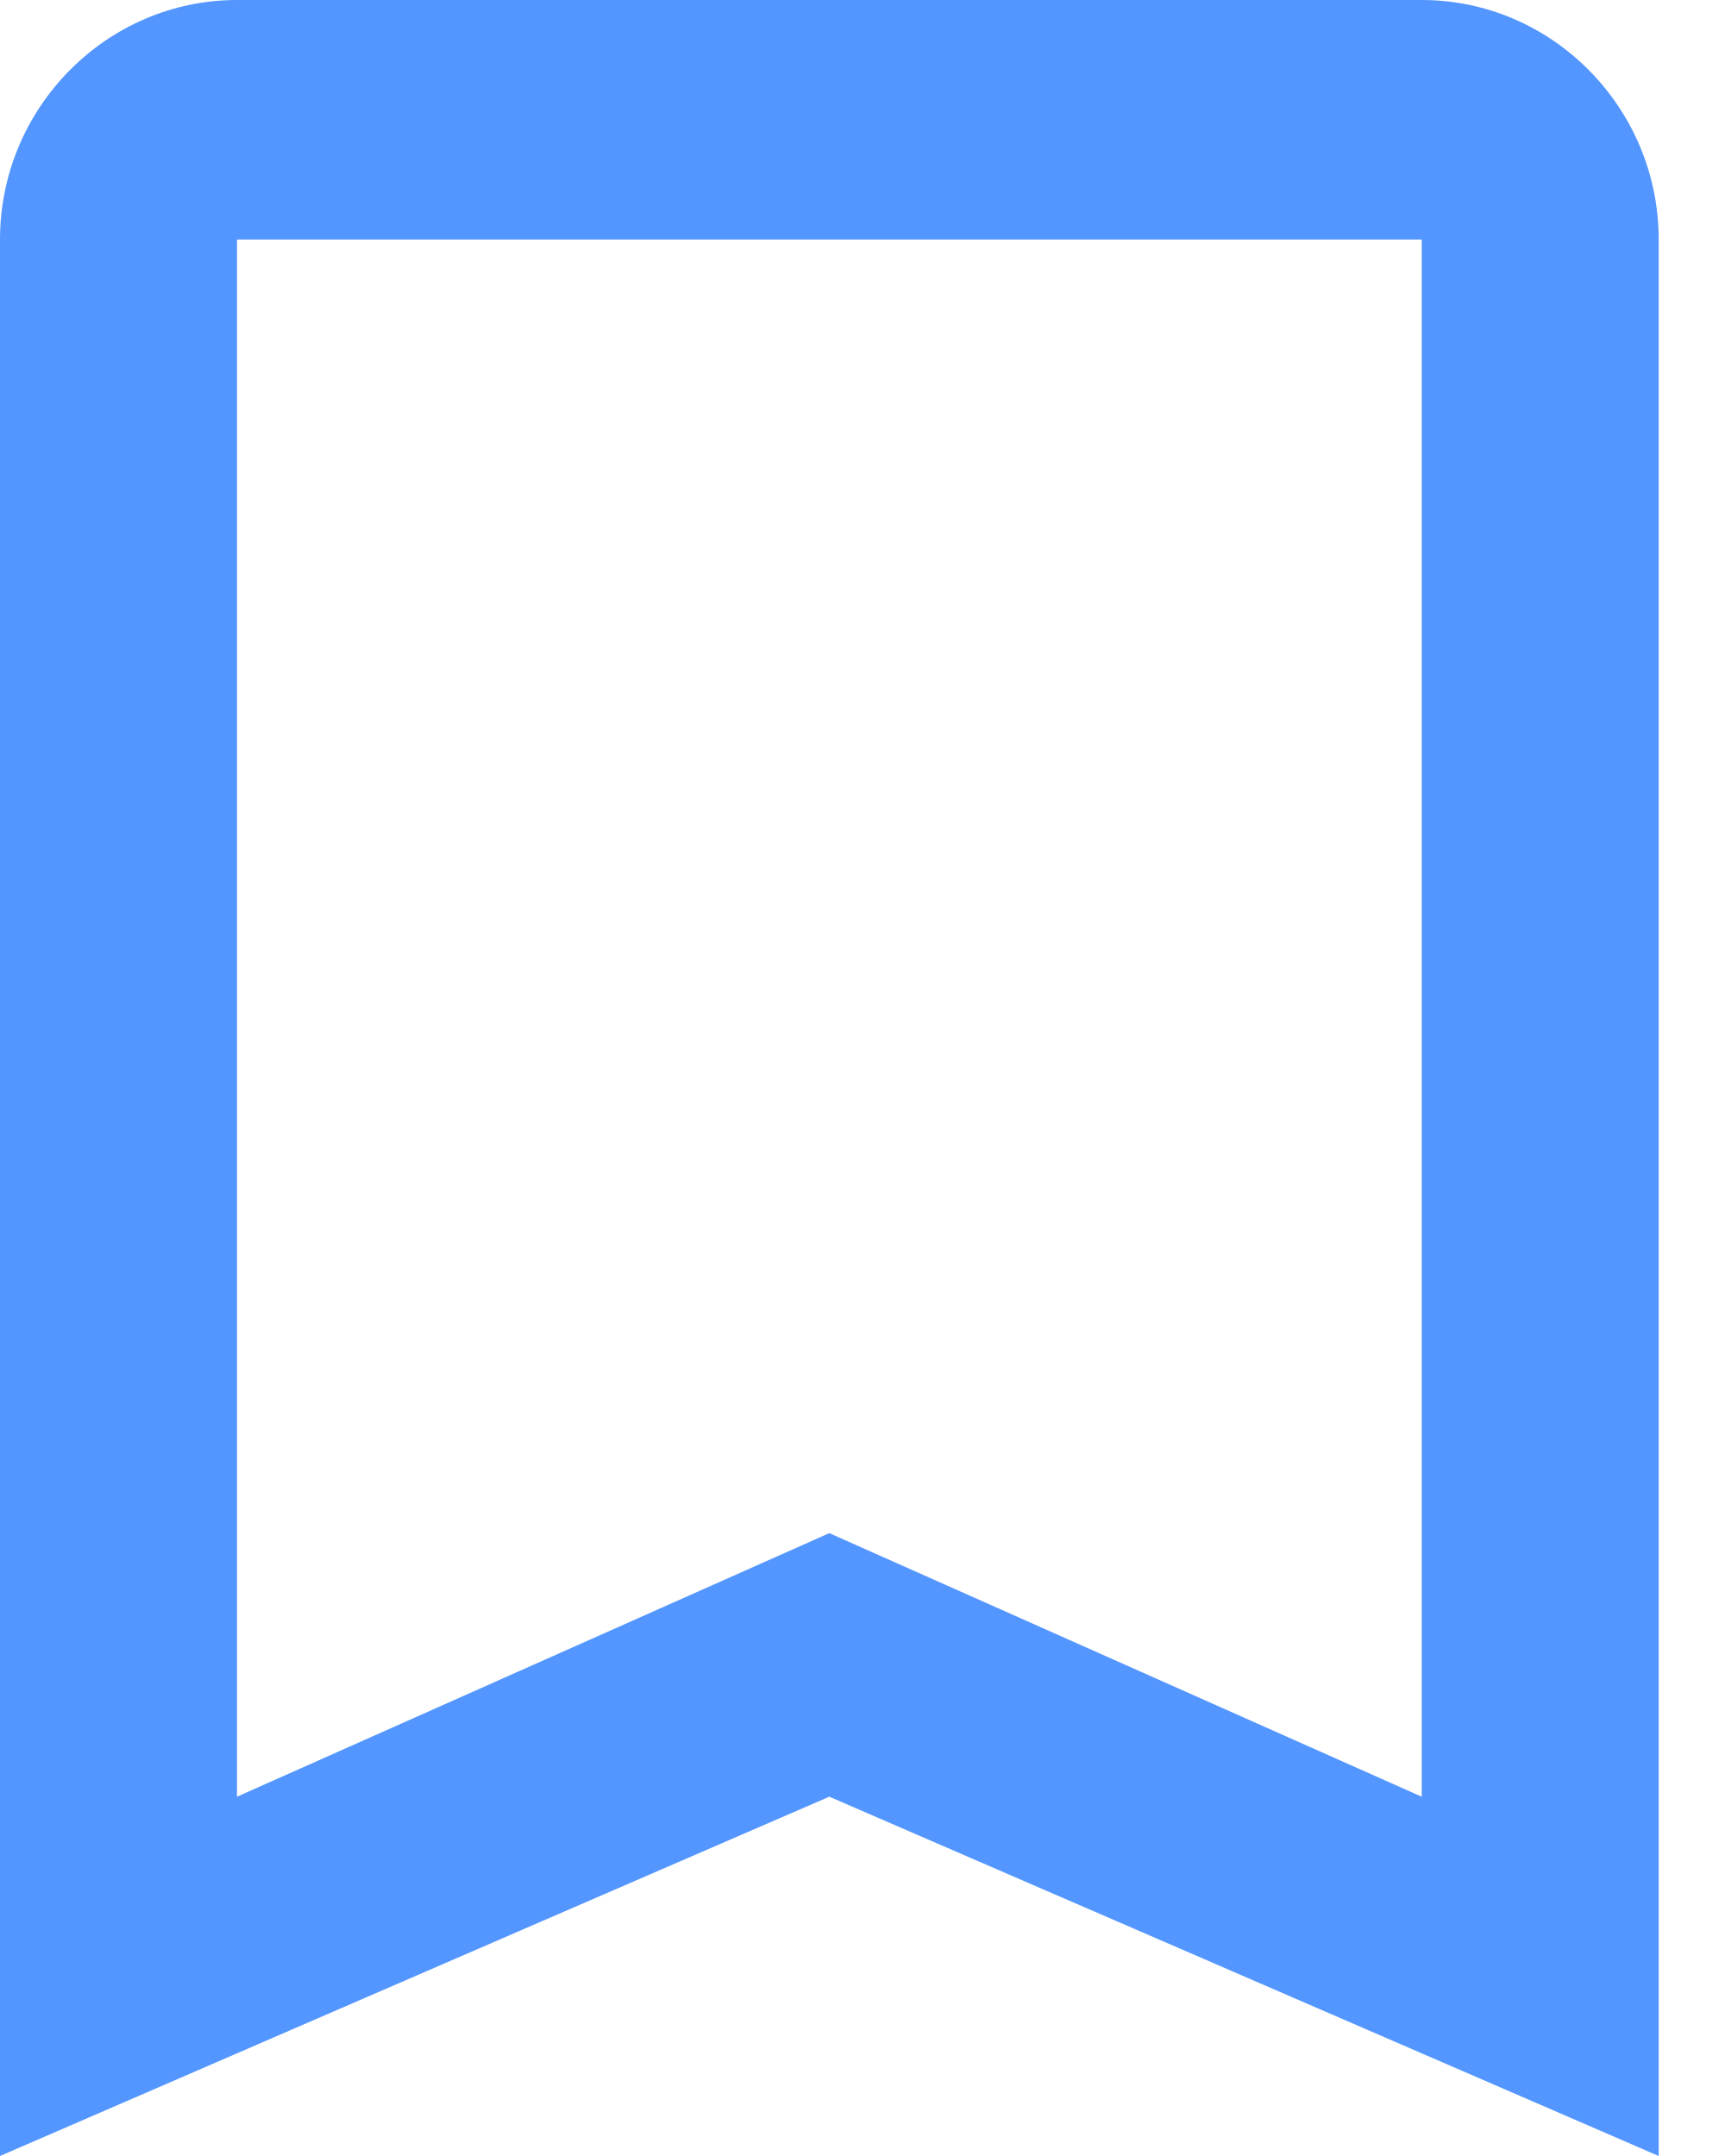
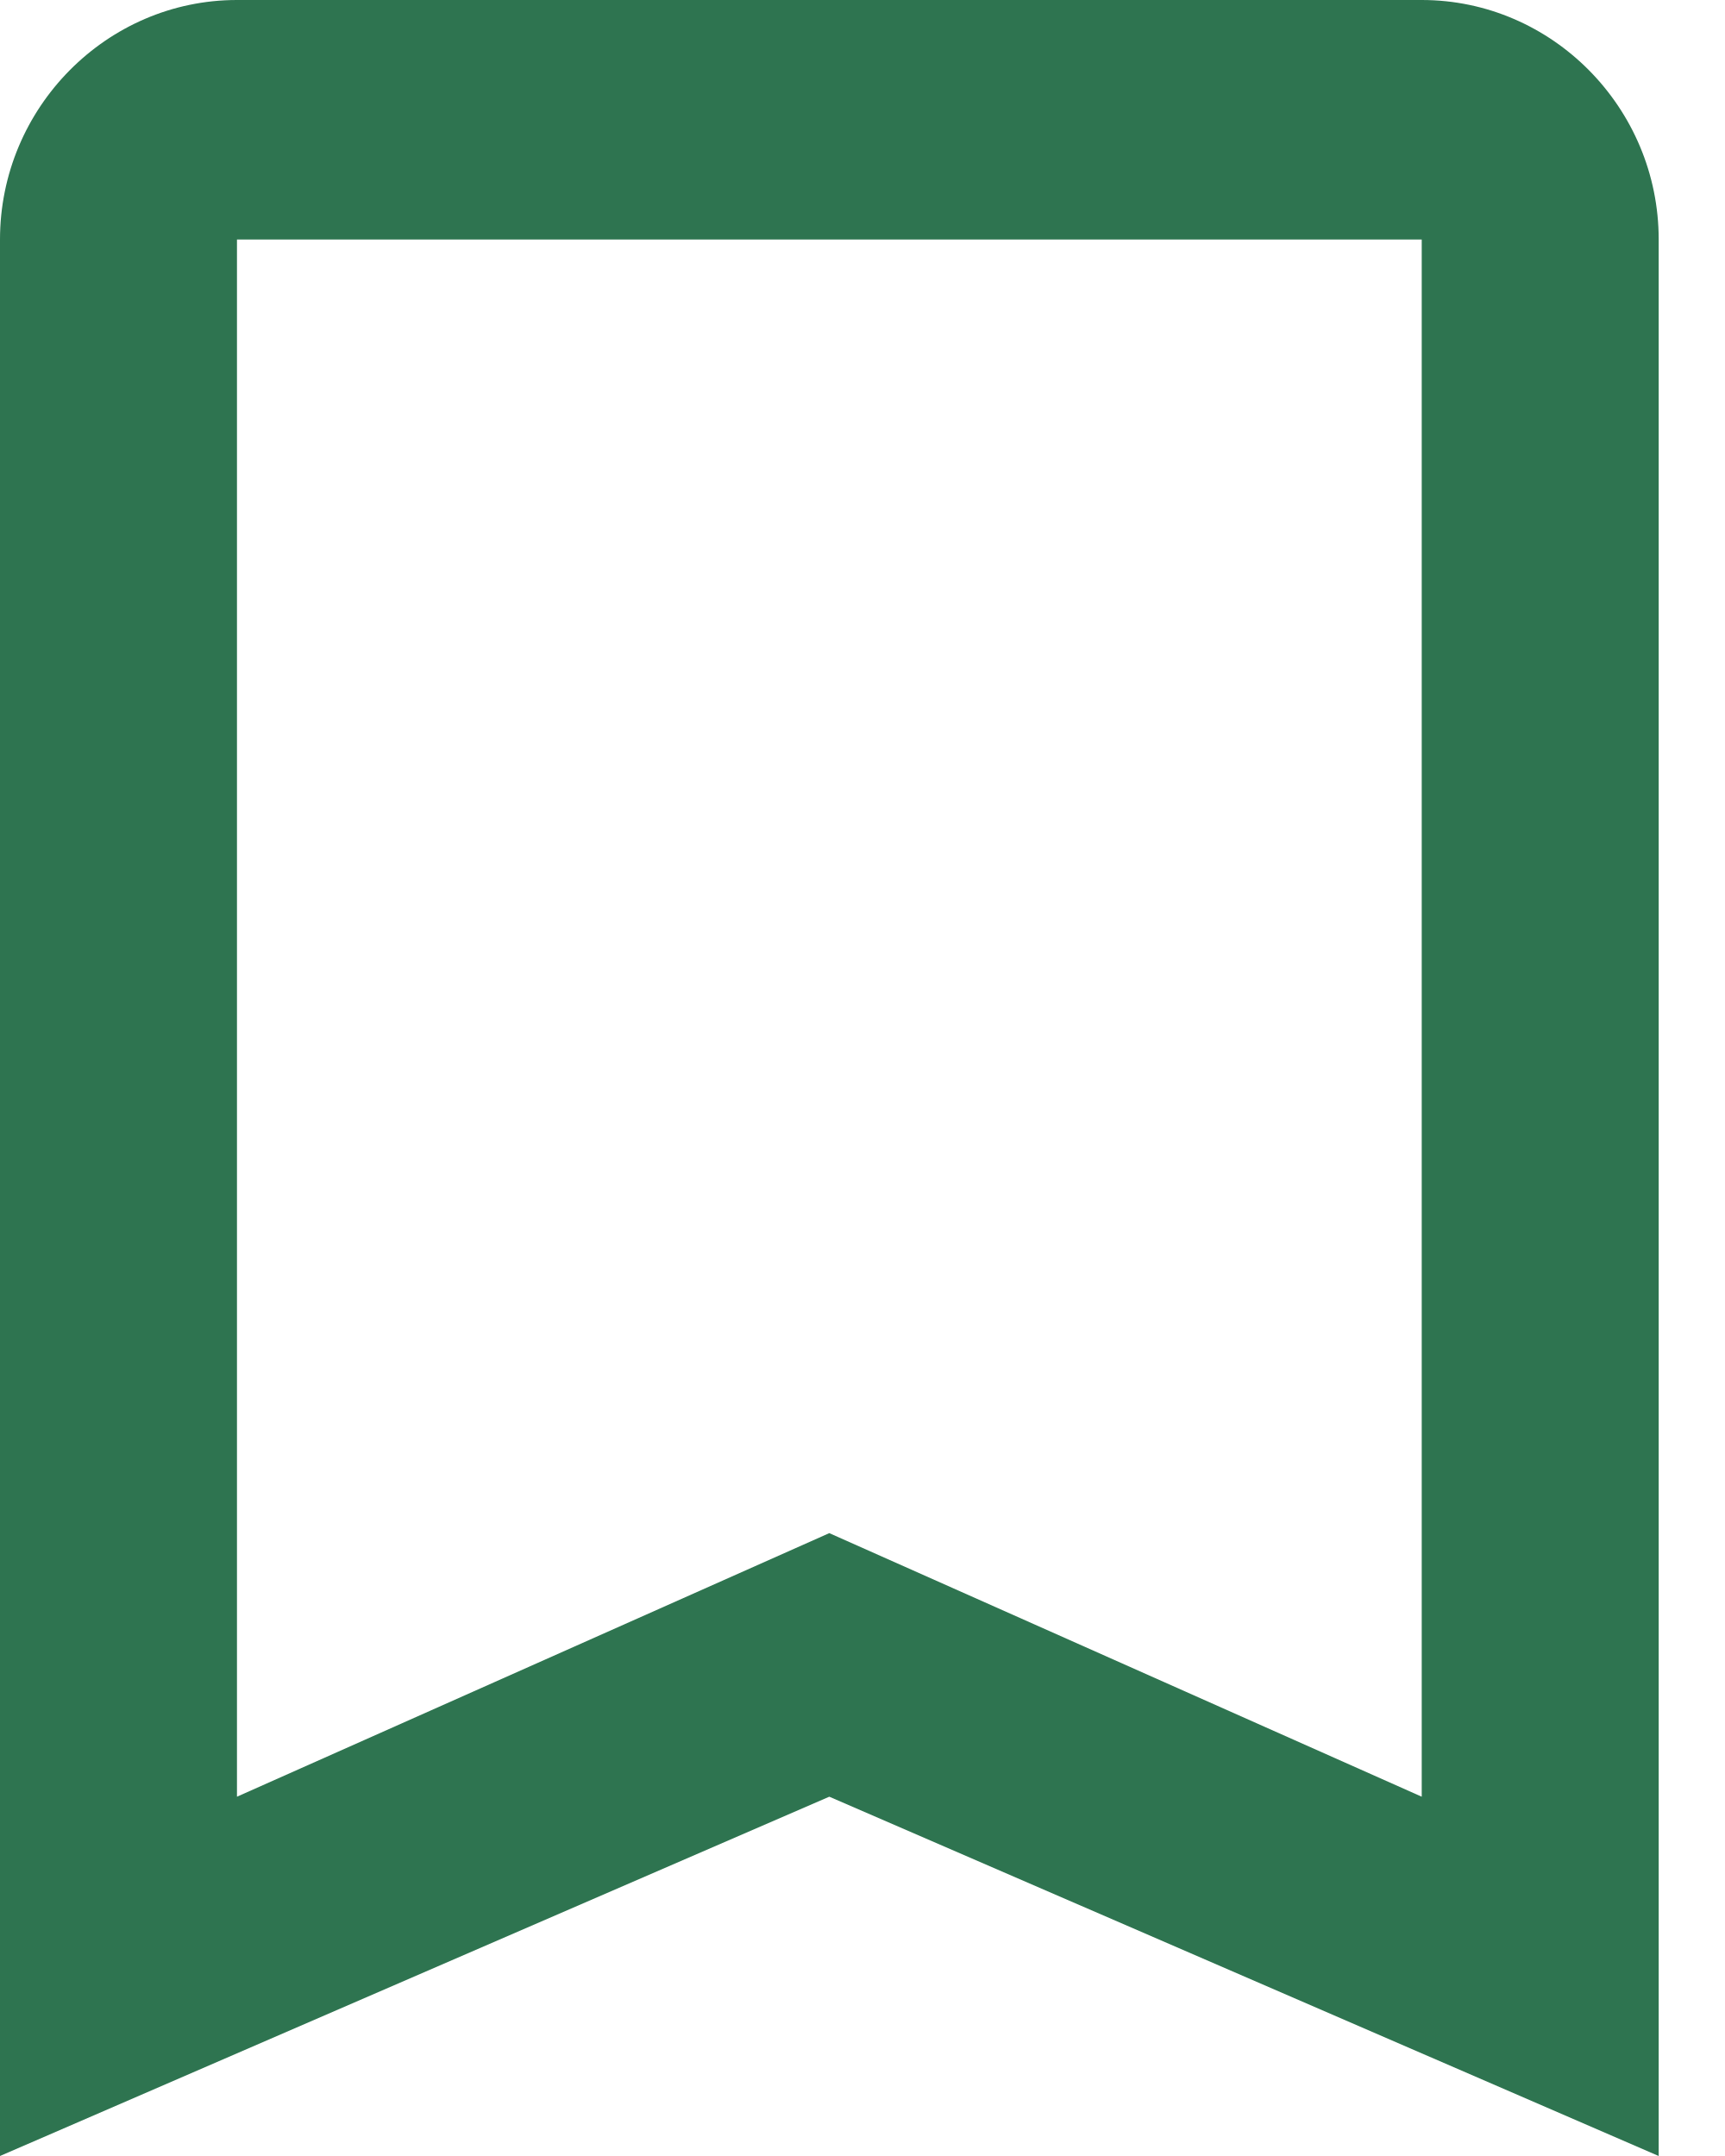
<svg xmlns="http://www.w3.org/2000/svg" width="16" height="20" viewBox="0 0 16 20" fill="none">
-   <path d="M13.187 0H2.198C0.989 0 0 1 0 2.222V20L7.692 16.667L15.385 20V2.222C15.385 1 14.396 0 13.187 0ZM13.187 16.667L7.692 14.222L2.198 16.667V2.222H13.187V16.667Z" fill="#5396FF" />
+   <path d="M13.187 0H2.198C0.989 0 0 1 0 2.222V20L7.692 16.667L15.385 20V2.222C15.385 1 14.396 0 13.187 0ZM13.187 16.667L7.692 14.222L2.198 16.667V2.222H13.187V16.667Z" fill="#2e7450" />
</svg>
